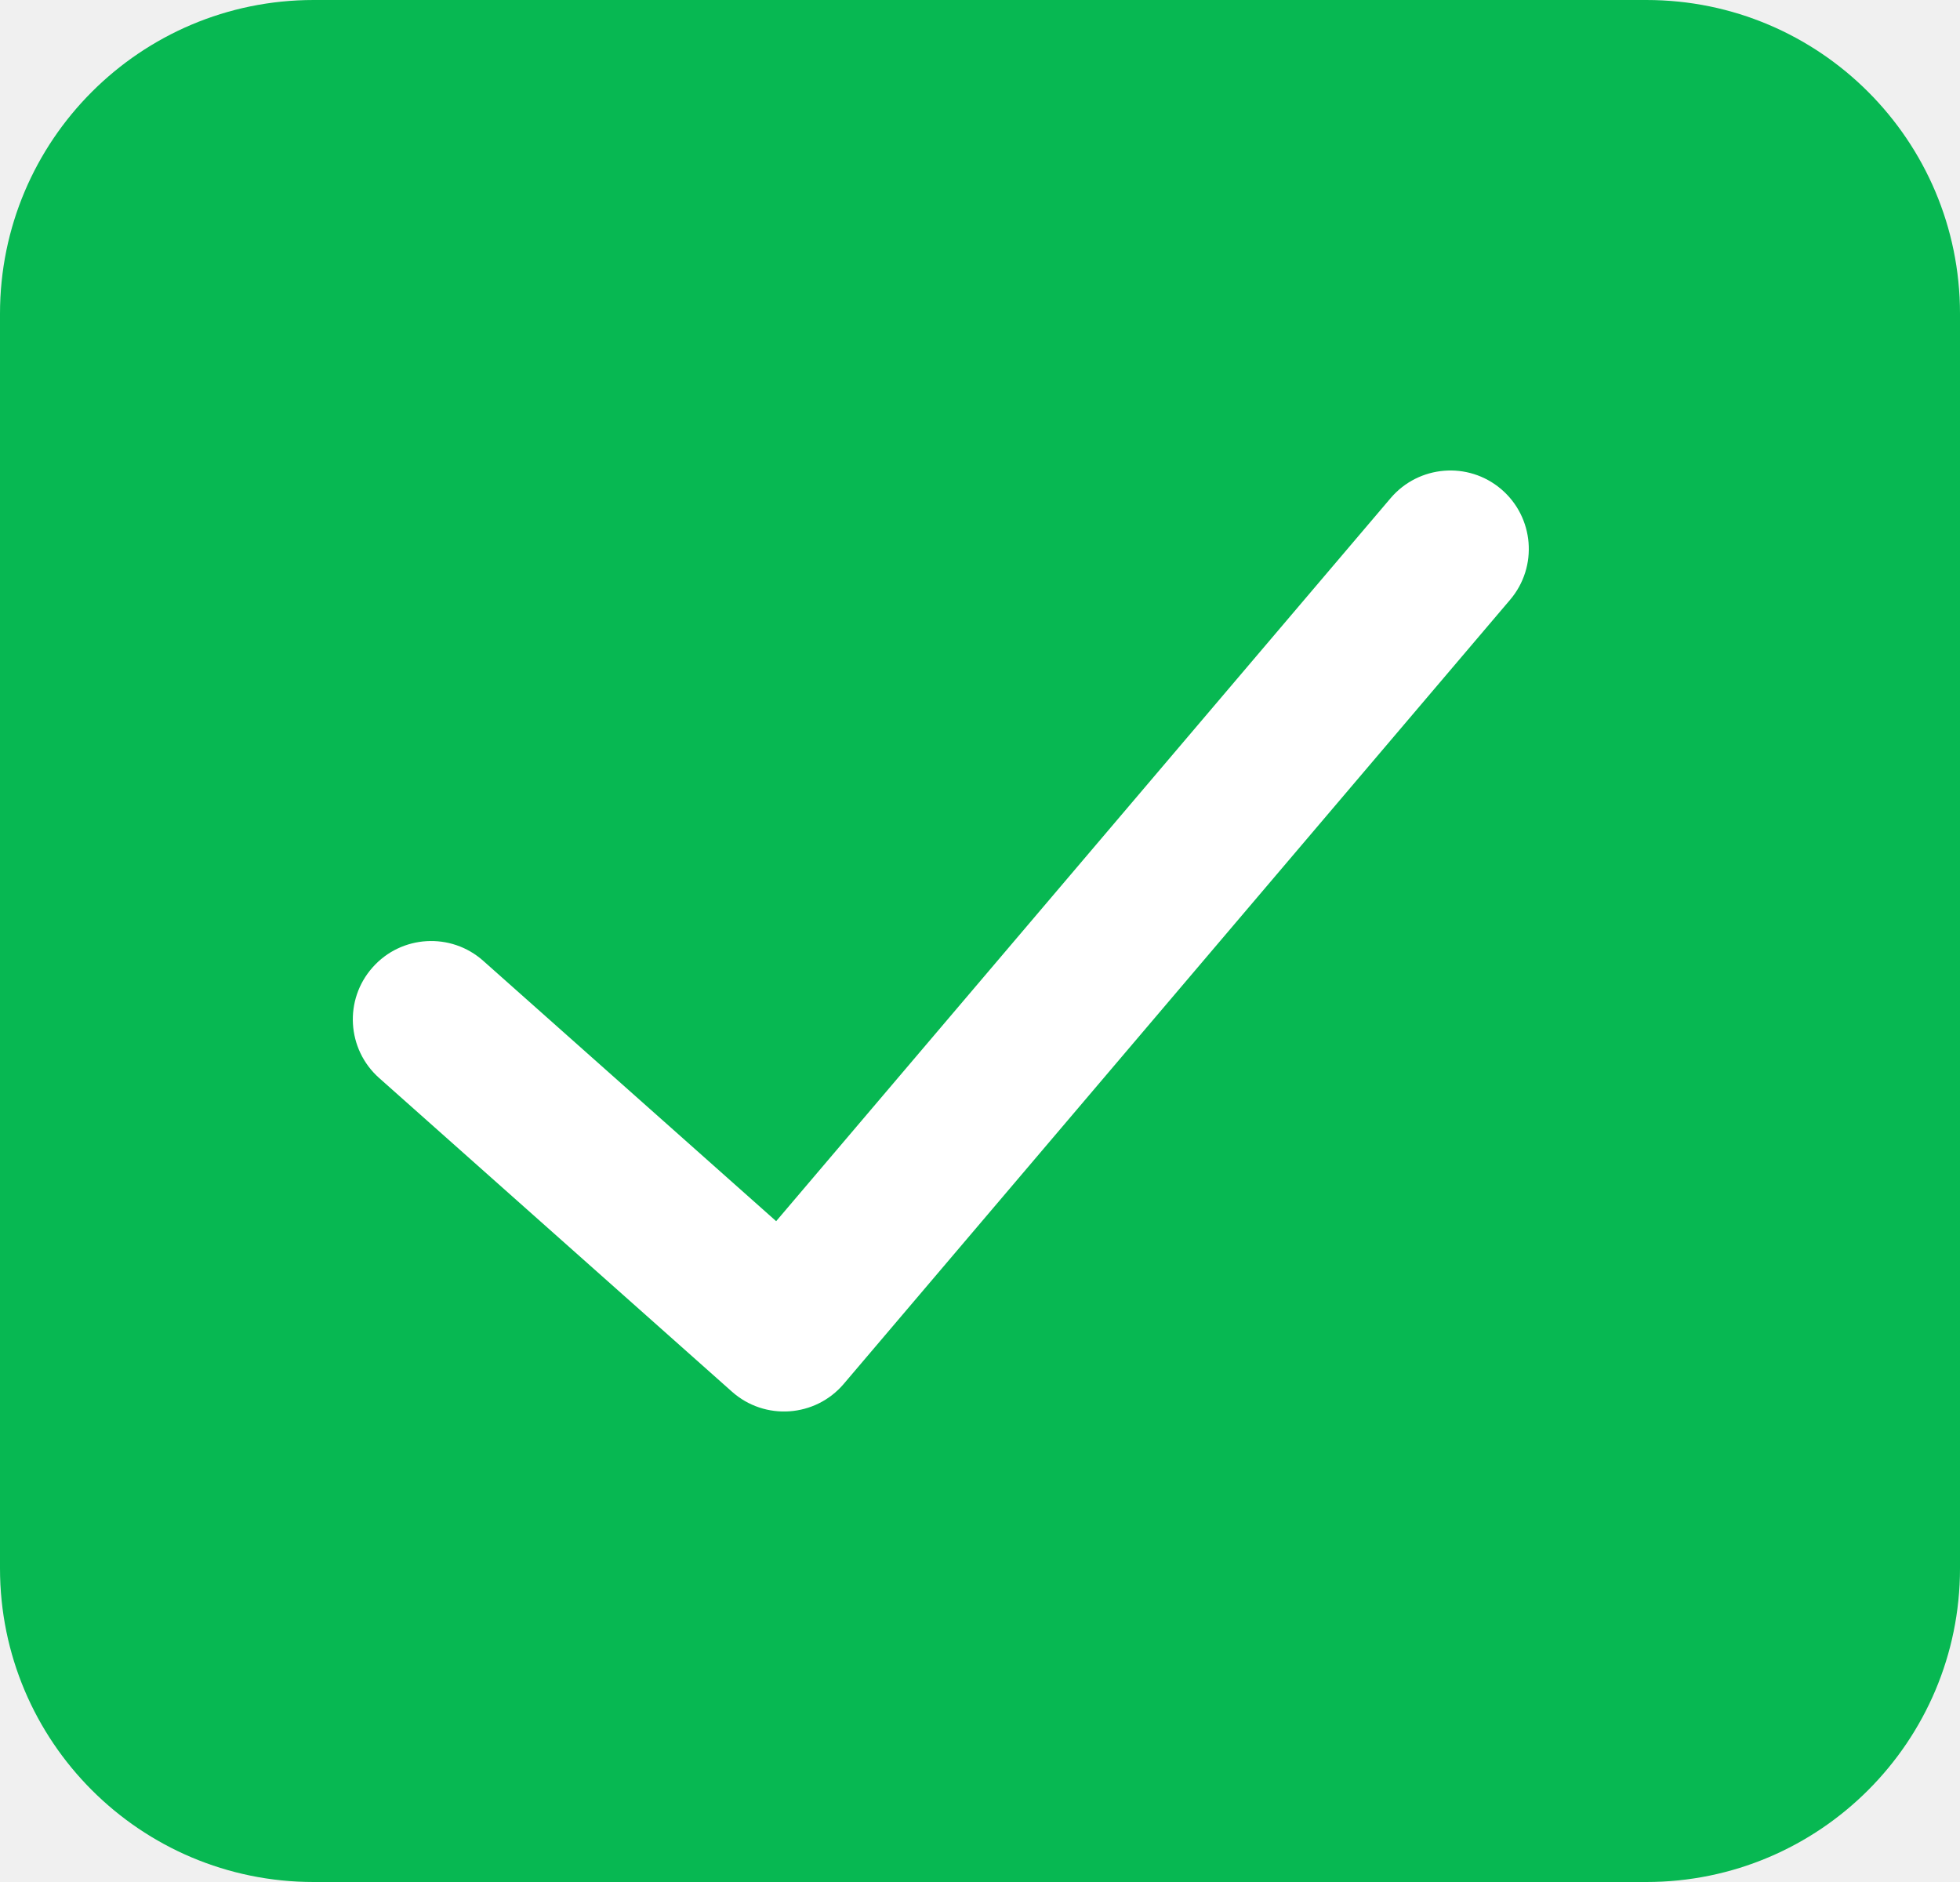
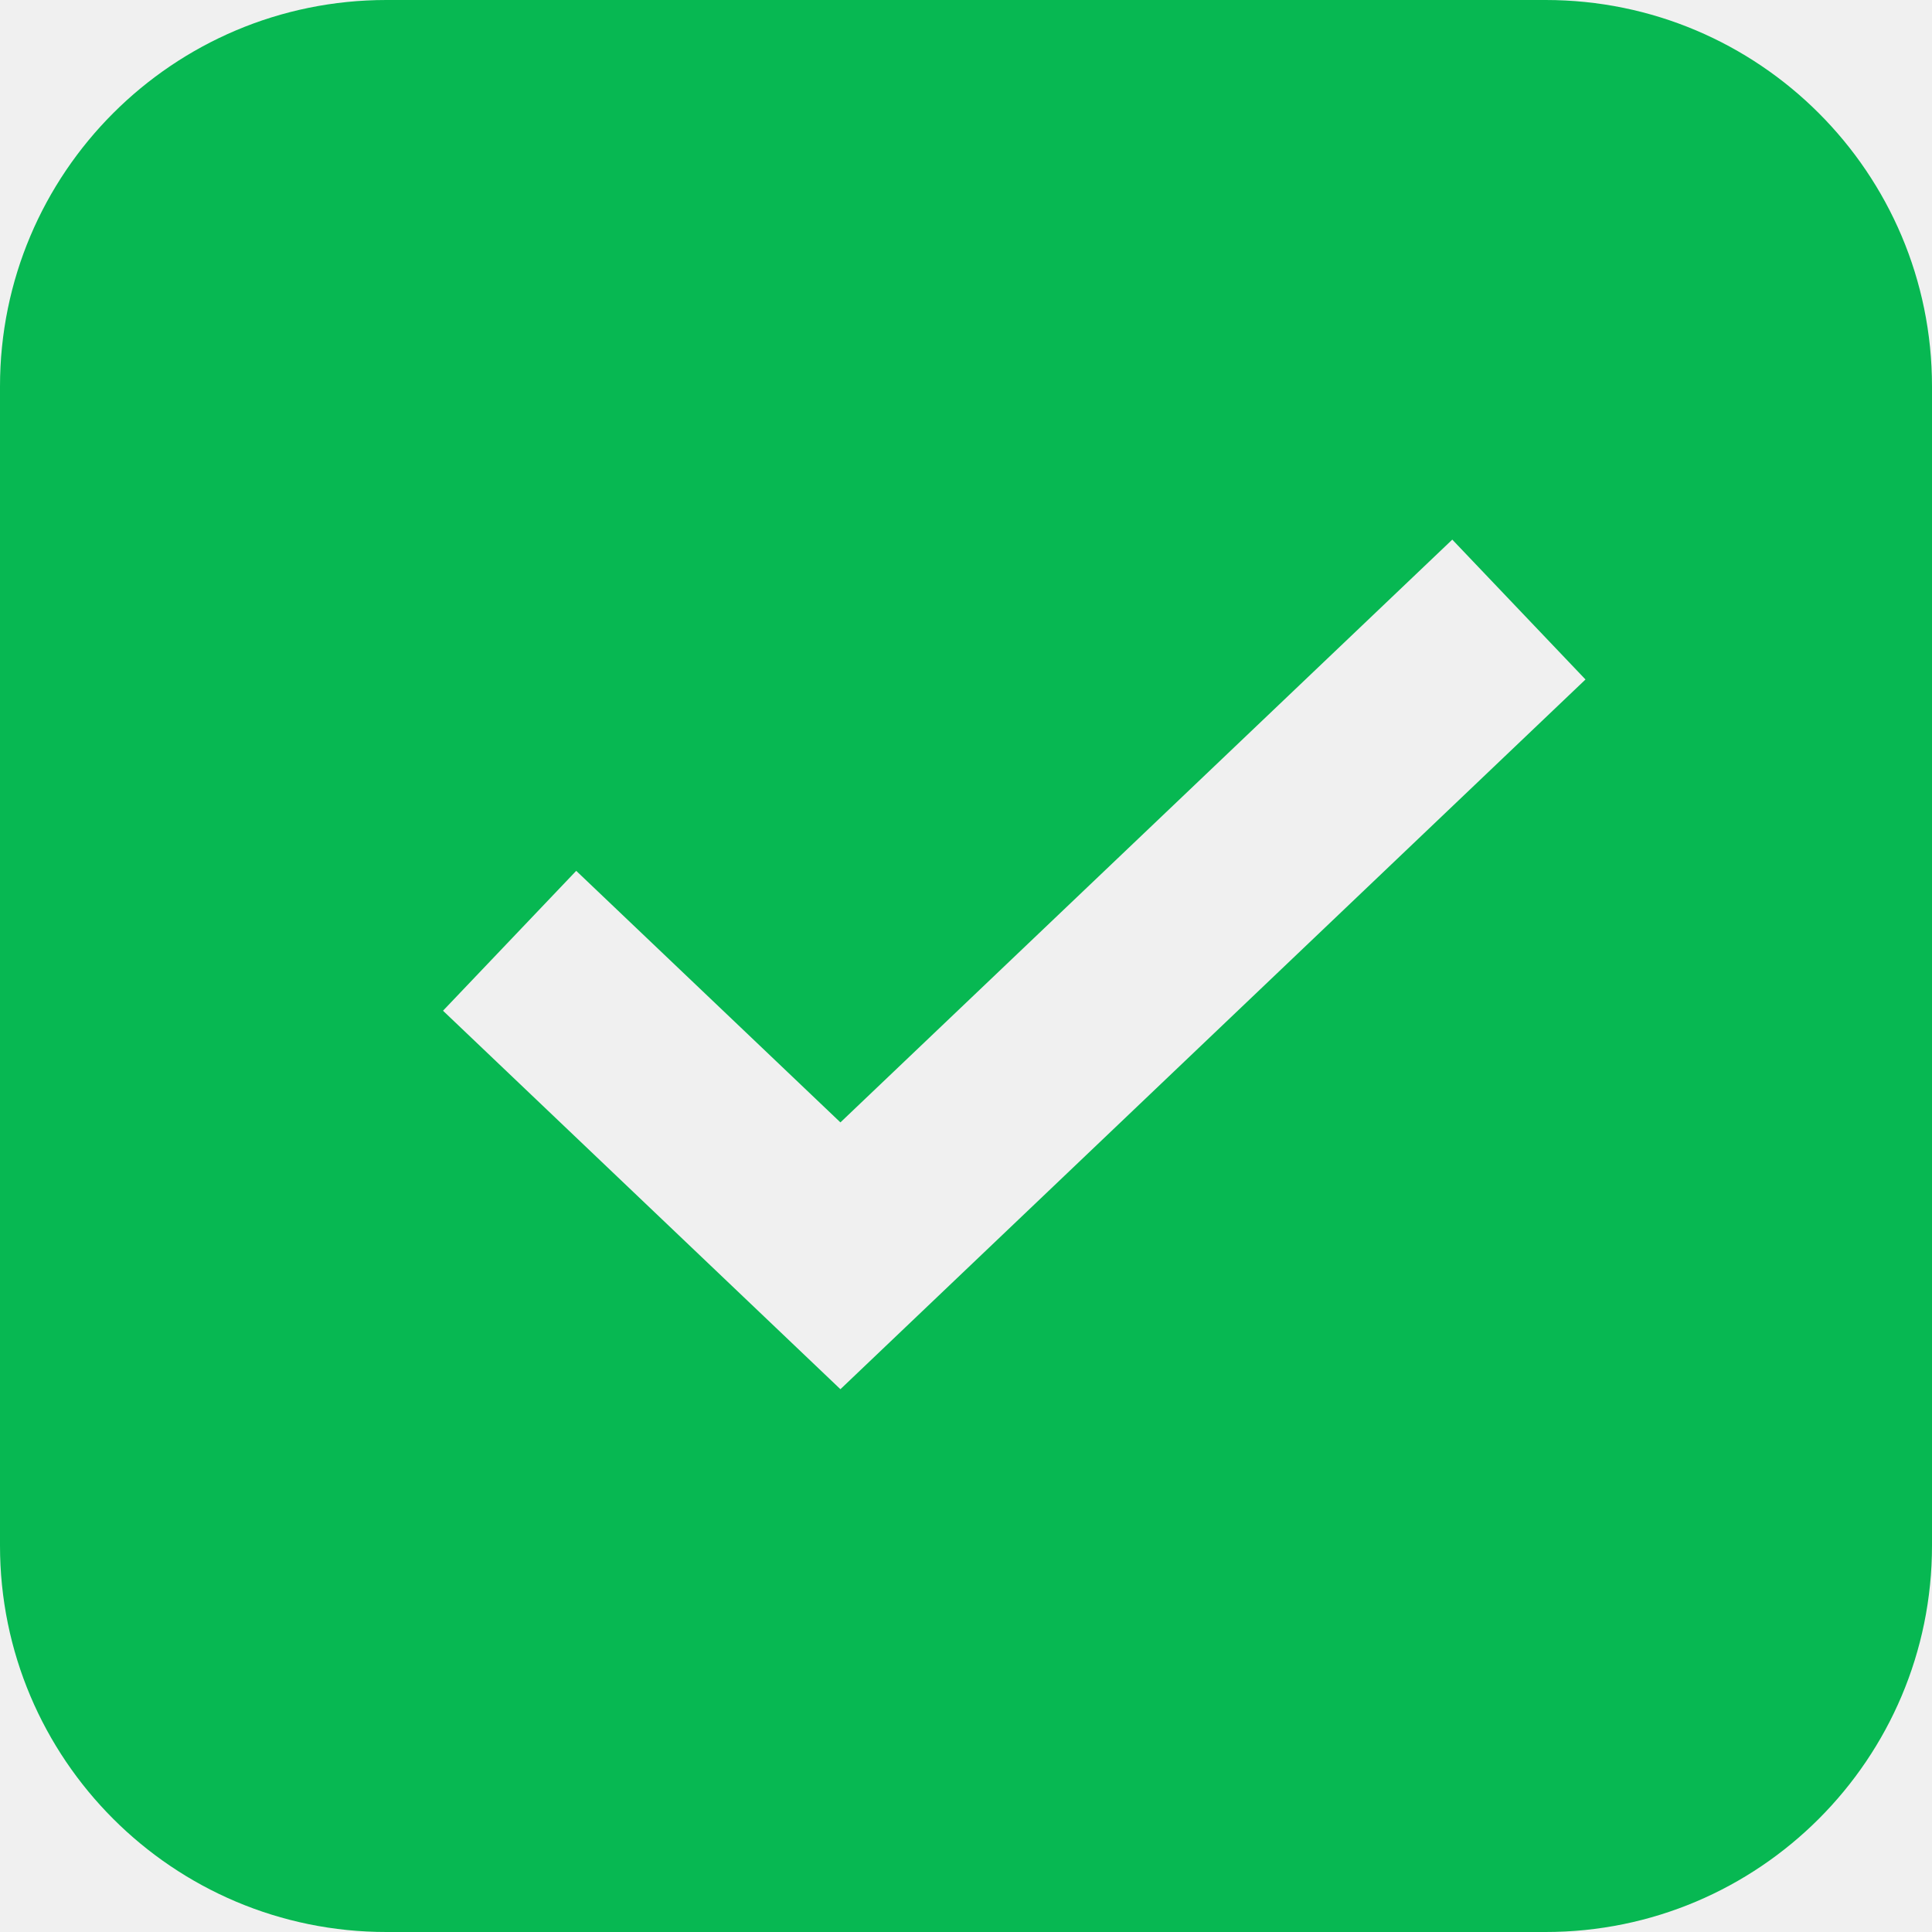
- <svg xmlns="http://www.w3.org/2000/svg" width="25" height="24" viewBox="0 0 25 24" fill="none">
-   <rect width="25" height="24" rx="4" fill="#07B852" />
-   <path d="M17.738 6.352C18.096 5.932 18.727 5.88 19.148 6.238C19.568 6.596 19.62 7.227 19.262 7.648L10.762 17.648C10.399 18.075 9.755 18.12 9.336 17.747L4.836 13.747C4.423 13.38 4.386 12.748 4.753 12.336C5.119 11.923 5.752 11.886 6.164 12.253L9.9 15.573L17.738 6.352Z" fill="white" />
+ <svg xmlns="http://www.w3.org/2000/svg" width="20" height="20" viewBox="0 0 20 20" fill="none">
+   <path fill-rule="evenodd" clip-rule="evenodd" d="M4 0C1.791 0 0 1.791 0 4V16C0 18.209 1.791 20 4 20H16C18.209 20 20 18.209 20 16V4C20 1.791 18.209 0 16 0H4ZM8.7 14.381L16.413 7.034L15.034 5.586L8.7 11.619L5.965 9.015L4.586 10.463L8.7 14.381Z" fill="#07B852" />
</svg>
